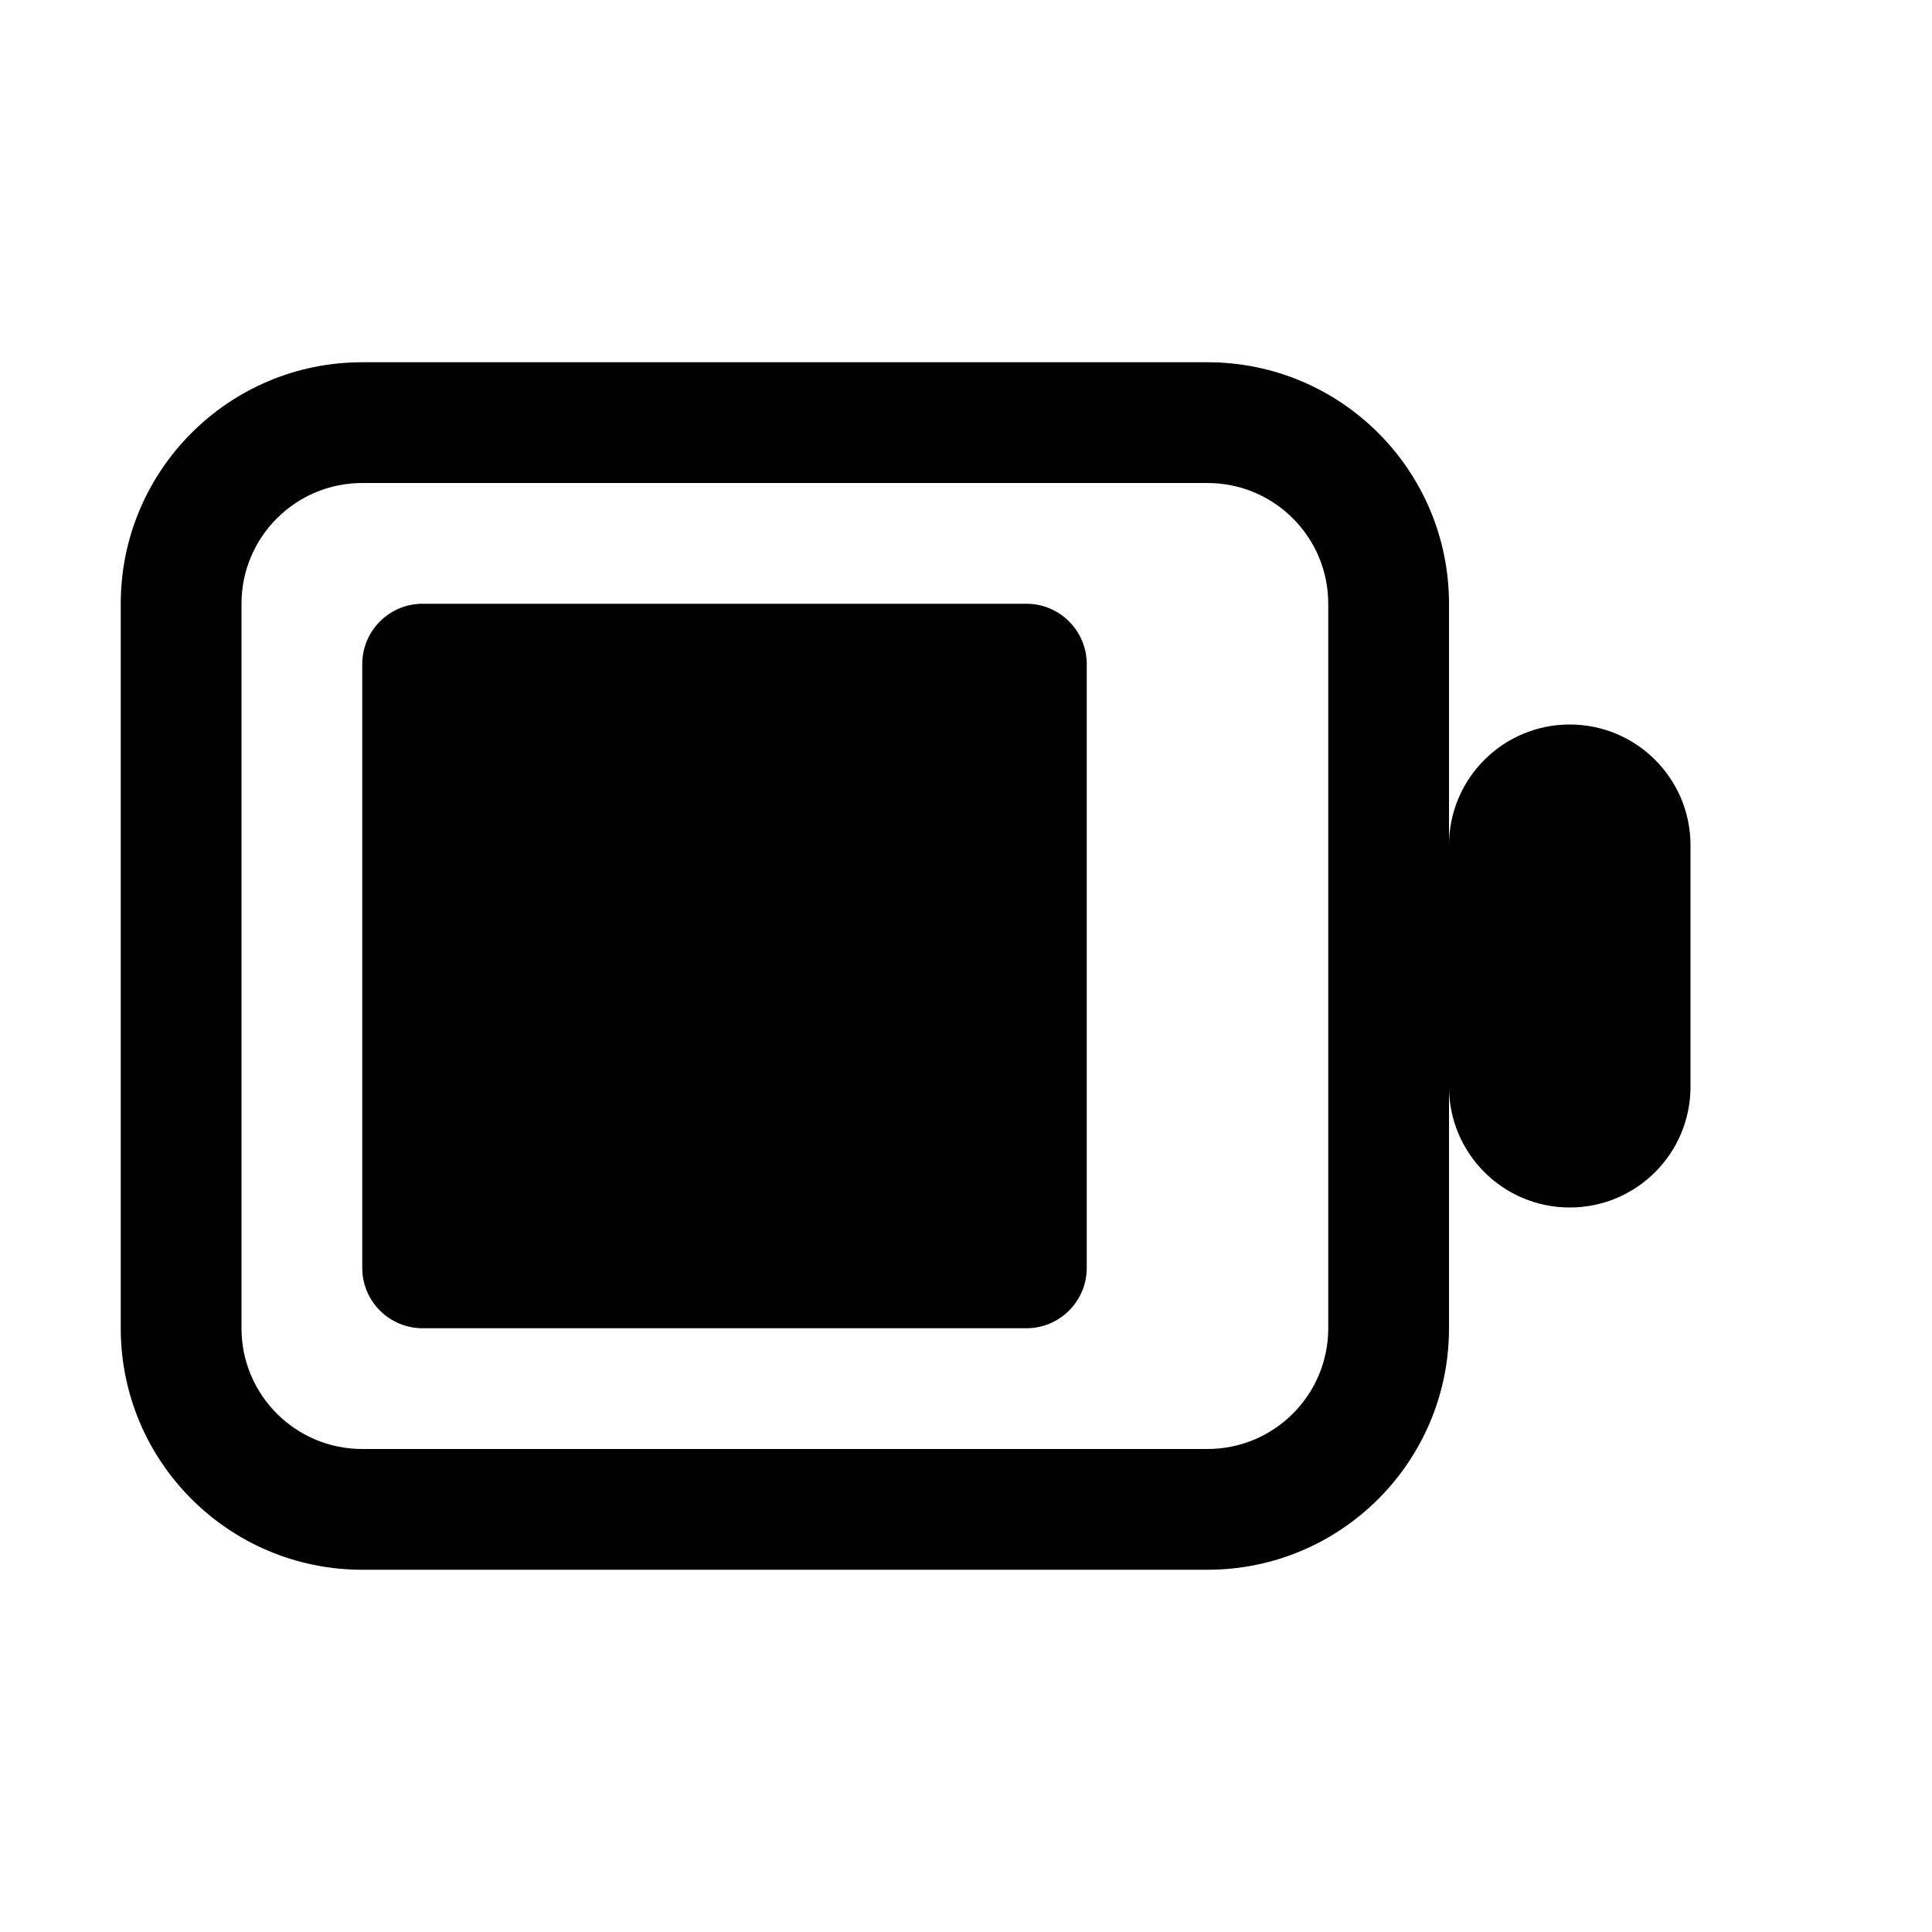
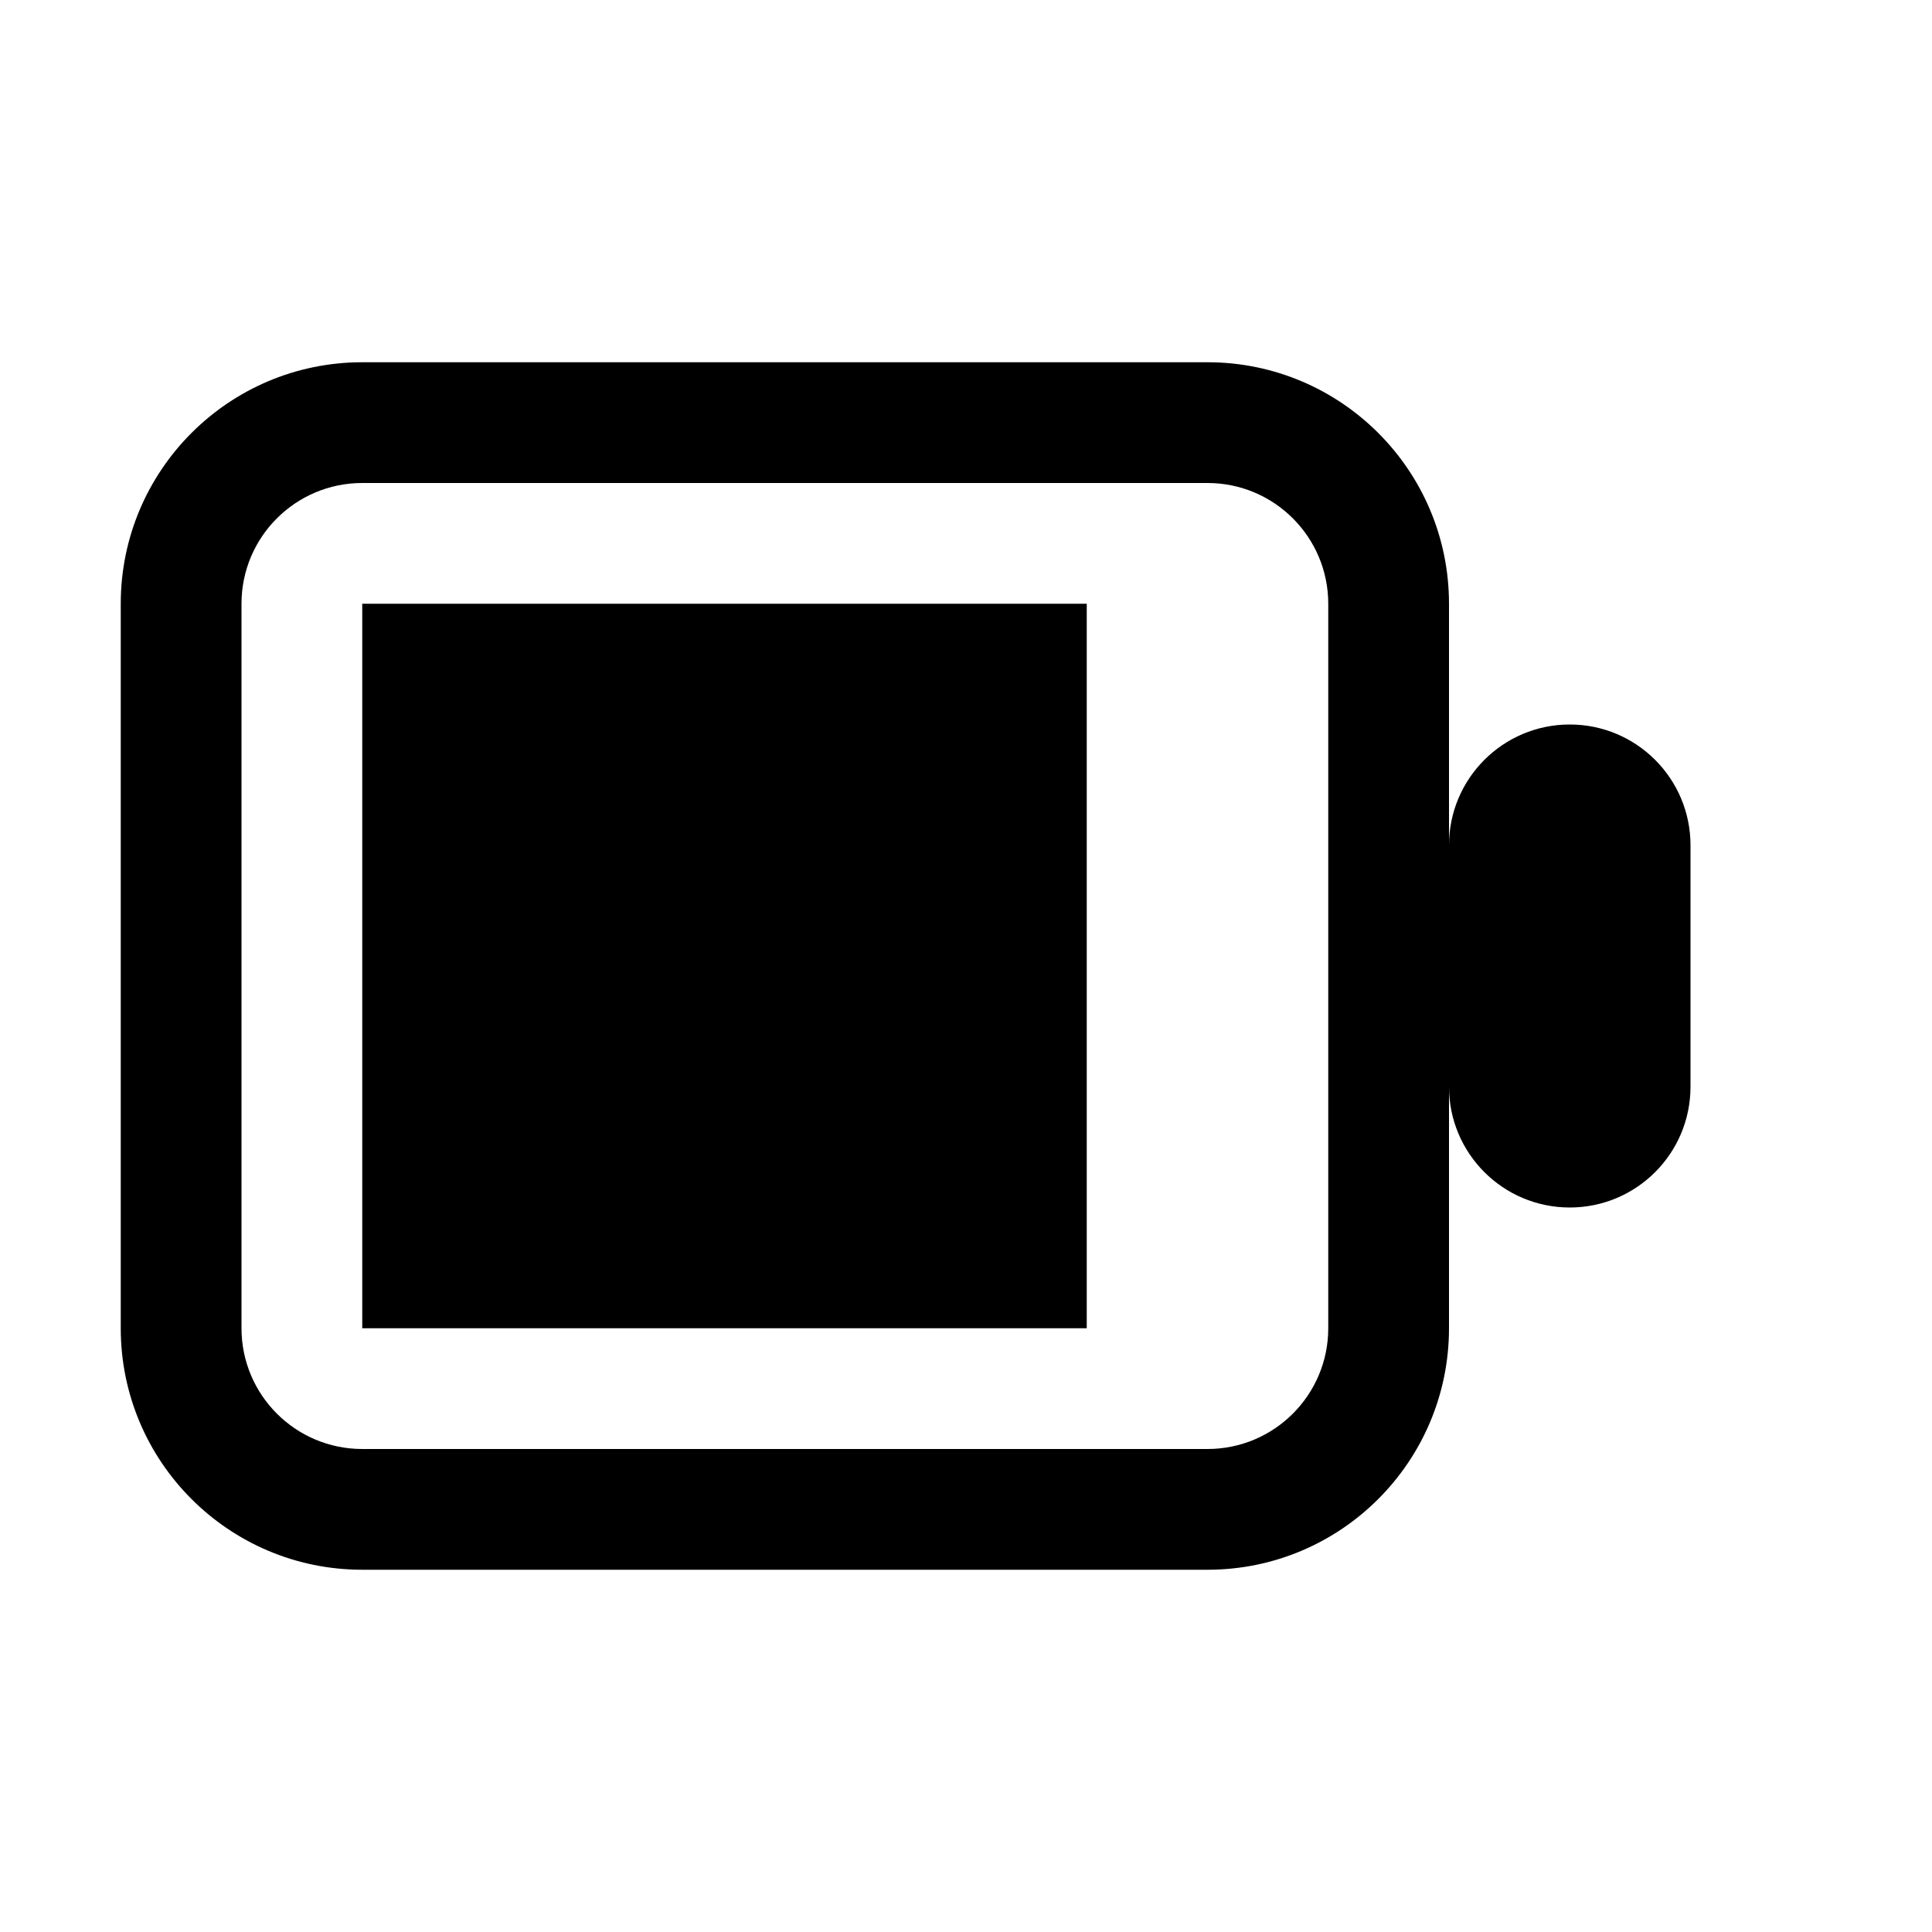
<svg xmlns="http://www.w3.org/2000/svg" width="16" height="16" viewBox="0 0 16 16">
  <path fill-rule="evenodd" fill="#000000" d="M3 3h7a2 2 0 0 1 2 2v6a2 2 0 0 1 -2 2h-7a2 2 0 0 1 -2 -2v-6a2 2 0 0 1 2 -2zM3 4h7a1 1 0 0 1 1 1v6a1 1 0 0 1 -1 1h-7a1 1 0 0 1 -1 -1v-6a1 1 0 0 1 1 -1zM13 6h0a1 1 0 0 1 1 1v2a1 1 0 0 1 -1 1h0a1 1 0 0 1 -1 -1v-2a1 1 0 0 1 1 -1z" />
-   <path fill="#000000" d="M3.5 5h5a0.5 0.5 0 0 1 0.5 0.5v5a0.5 0.5 0 0 1 -0.5 0.5h-5a0.5 0.5 0 0 1 -0.5 -0.5v-5a0.5 0.5 0 0 1 0.5 -0.5z" />
+   <path fill="#000000" d="M3 5h6v6h-6z" />
</svg>
